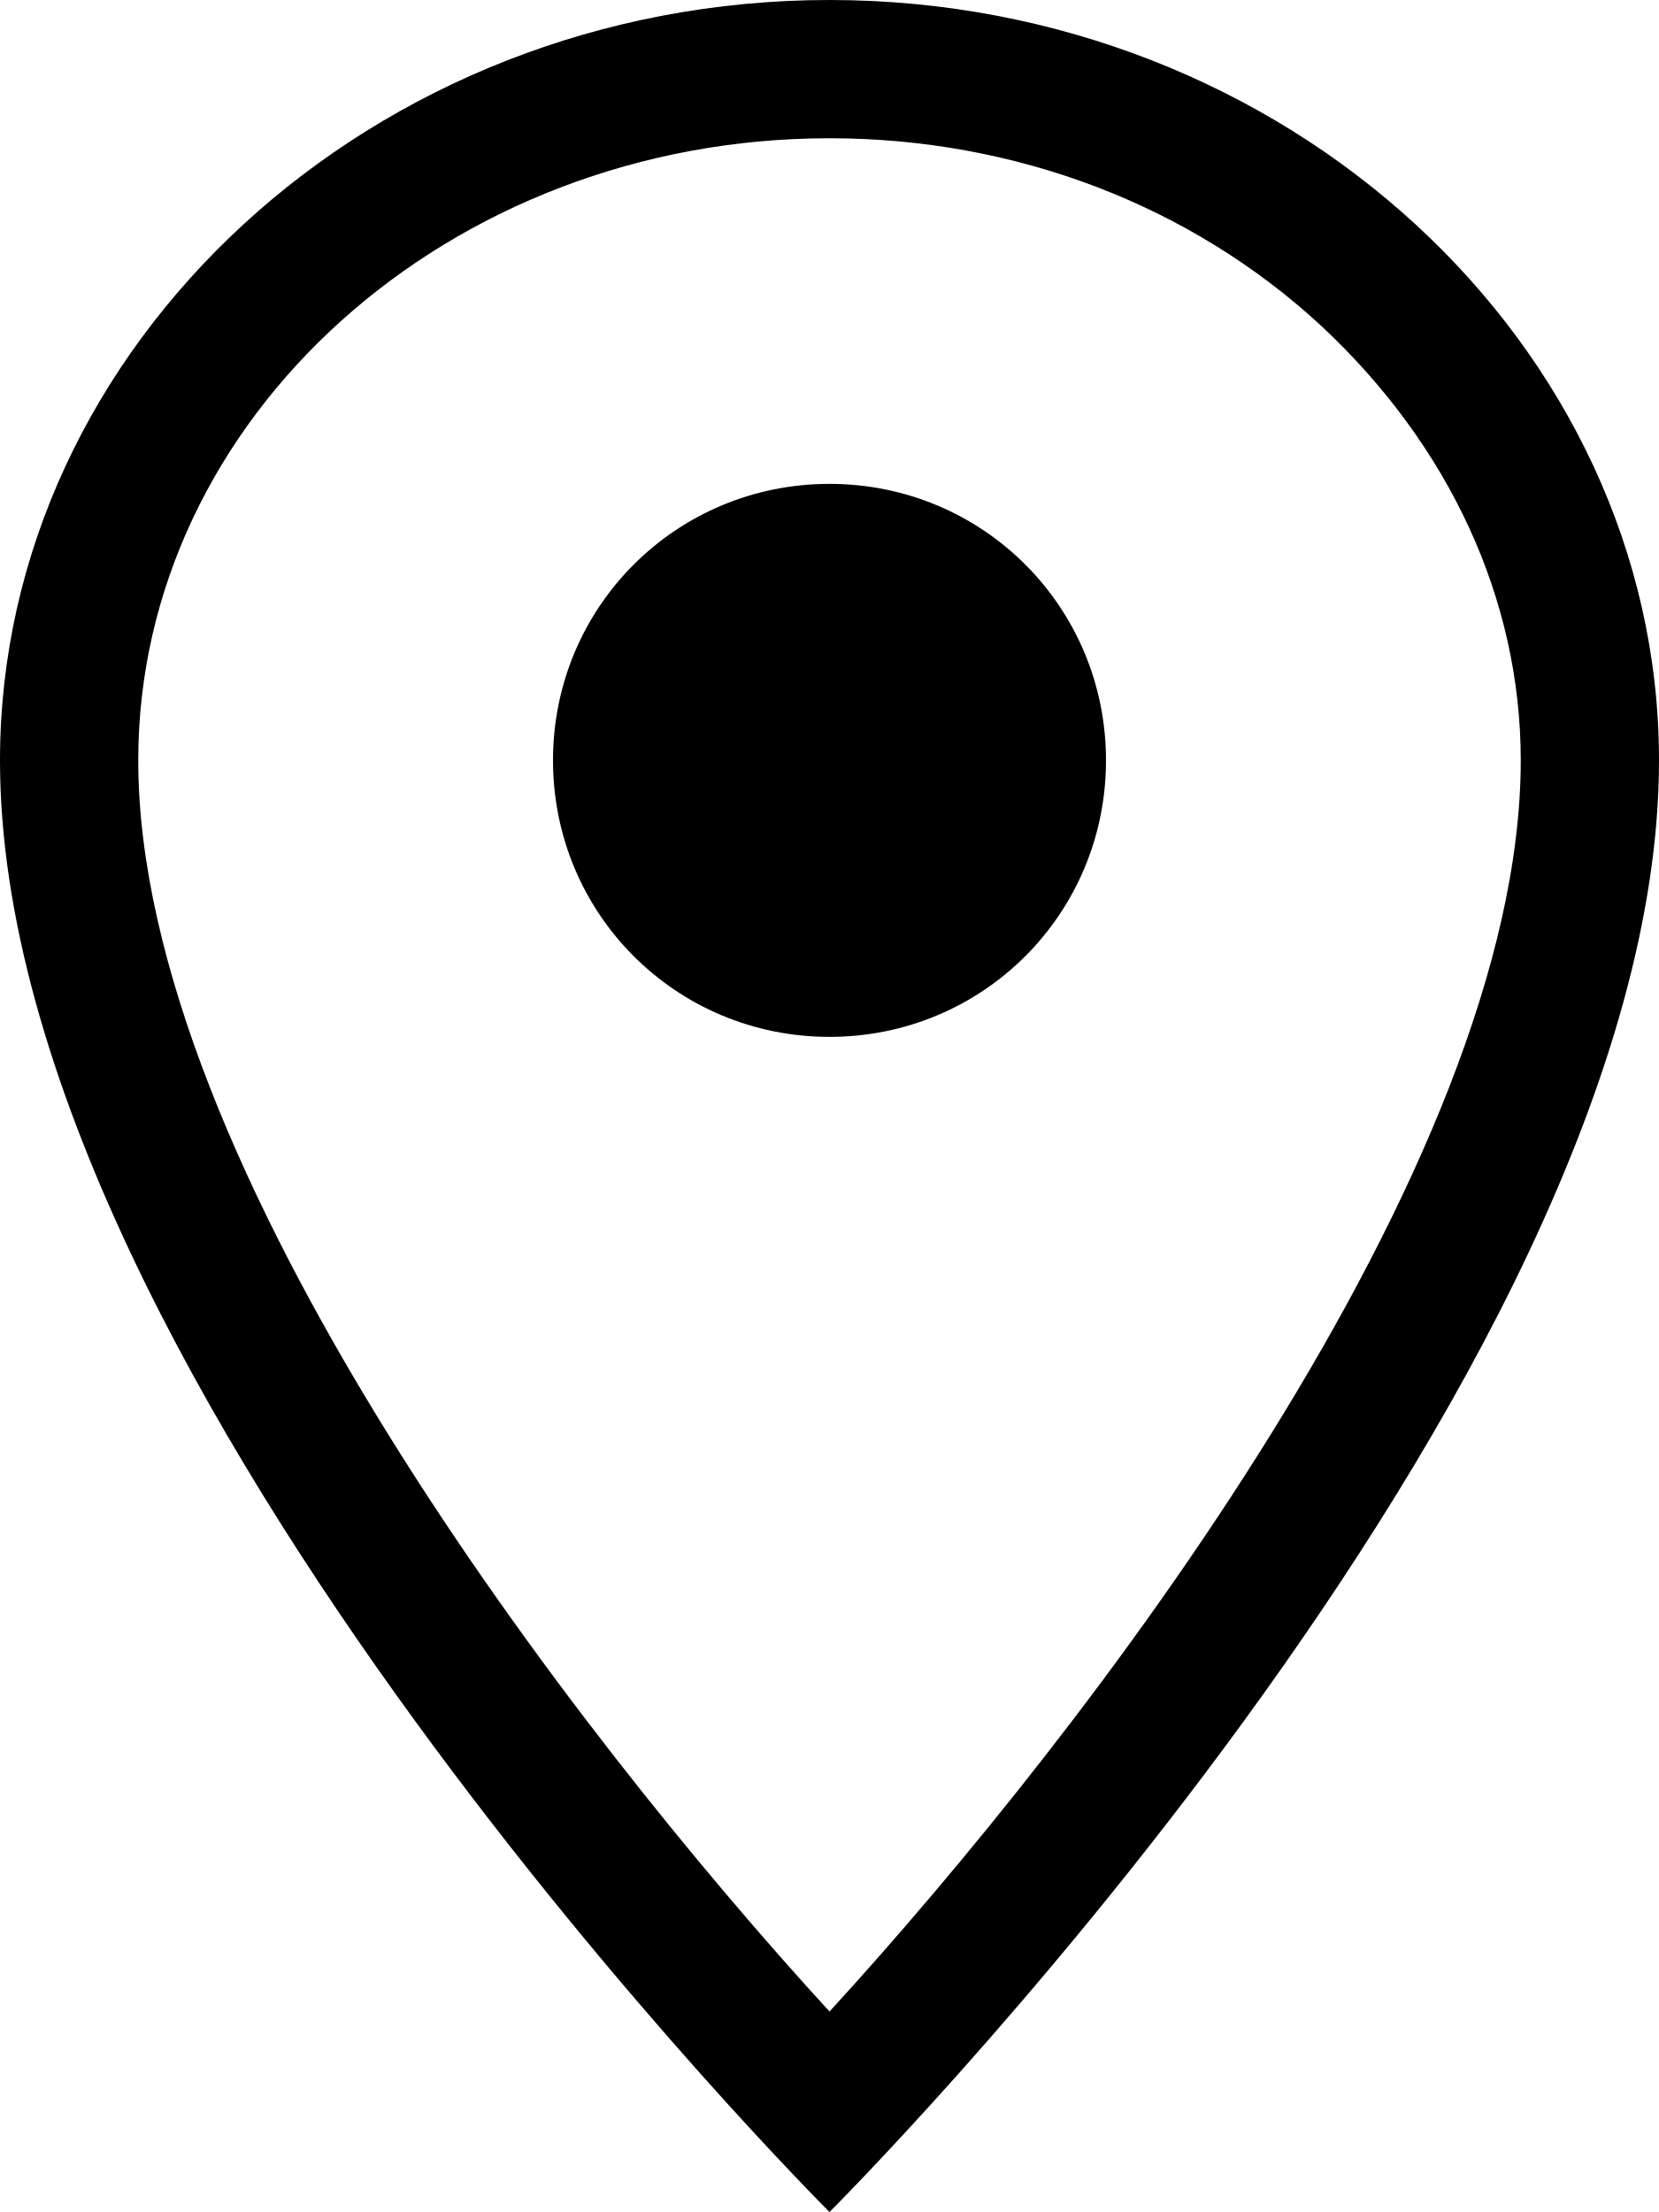
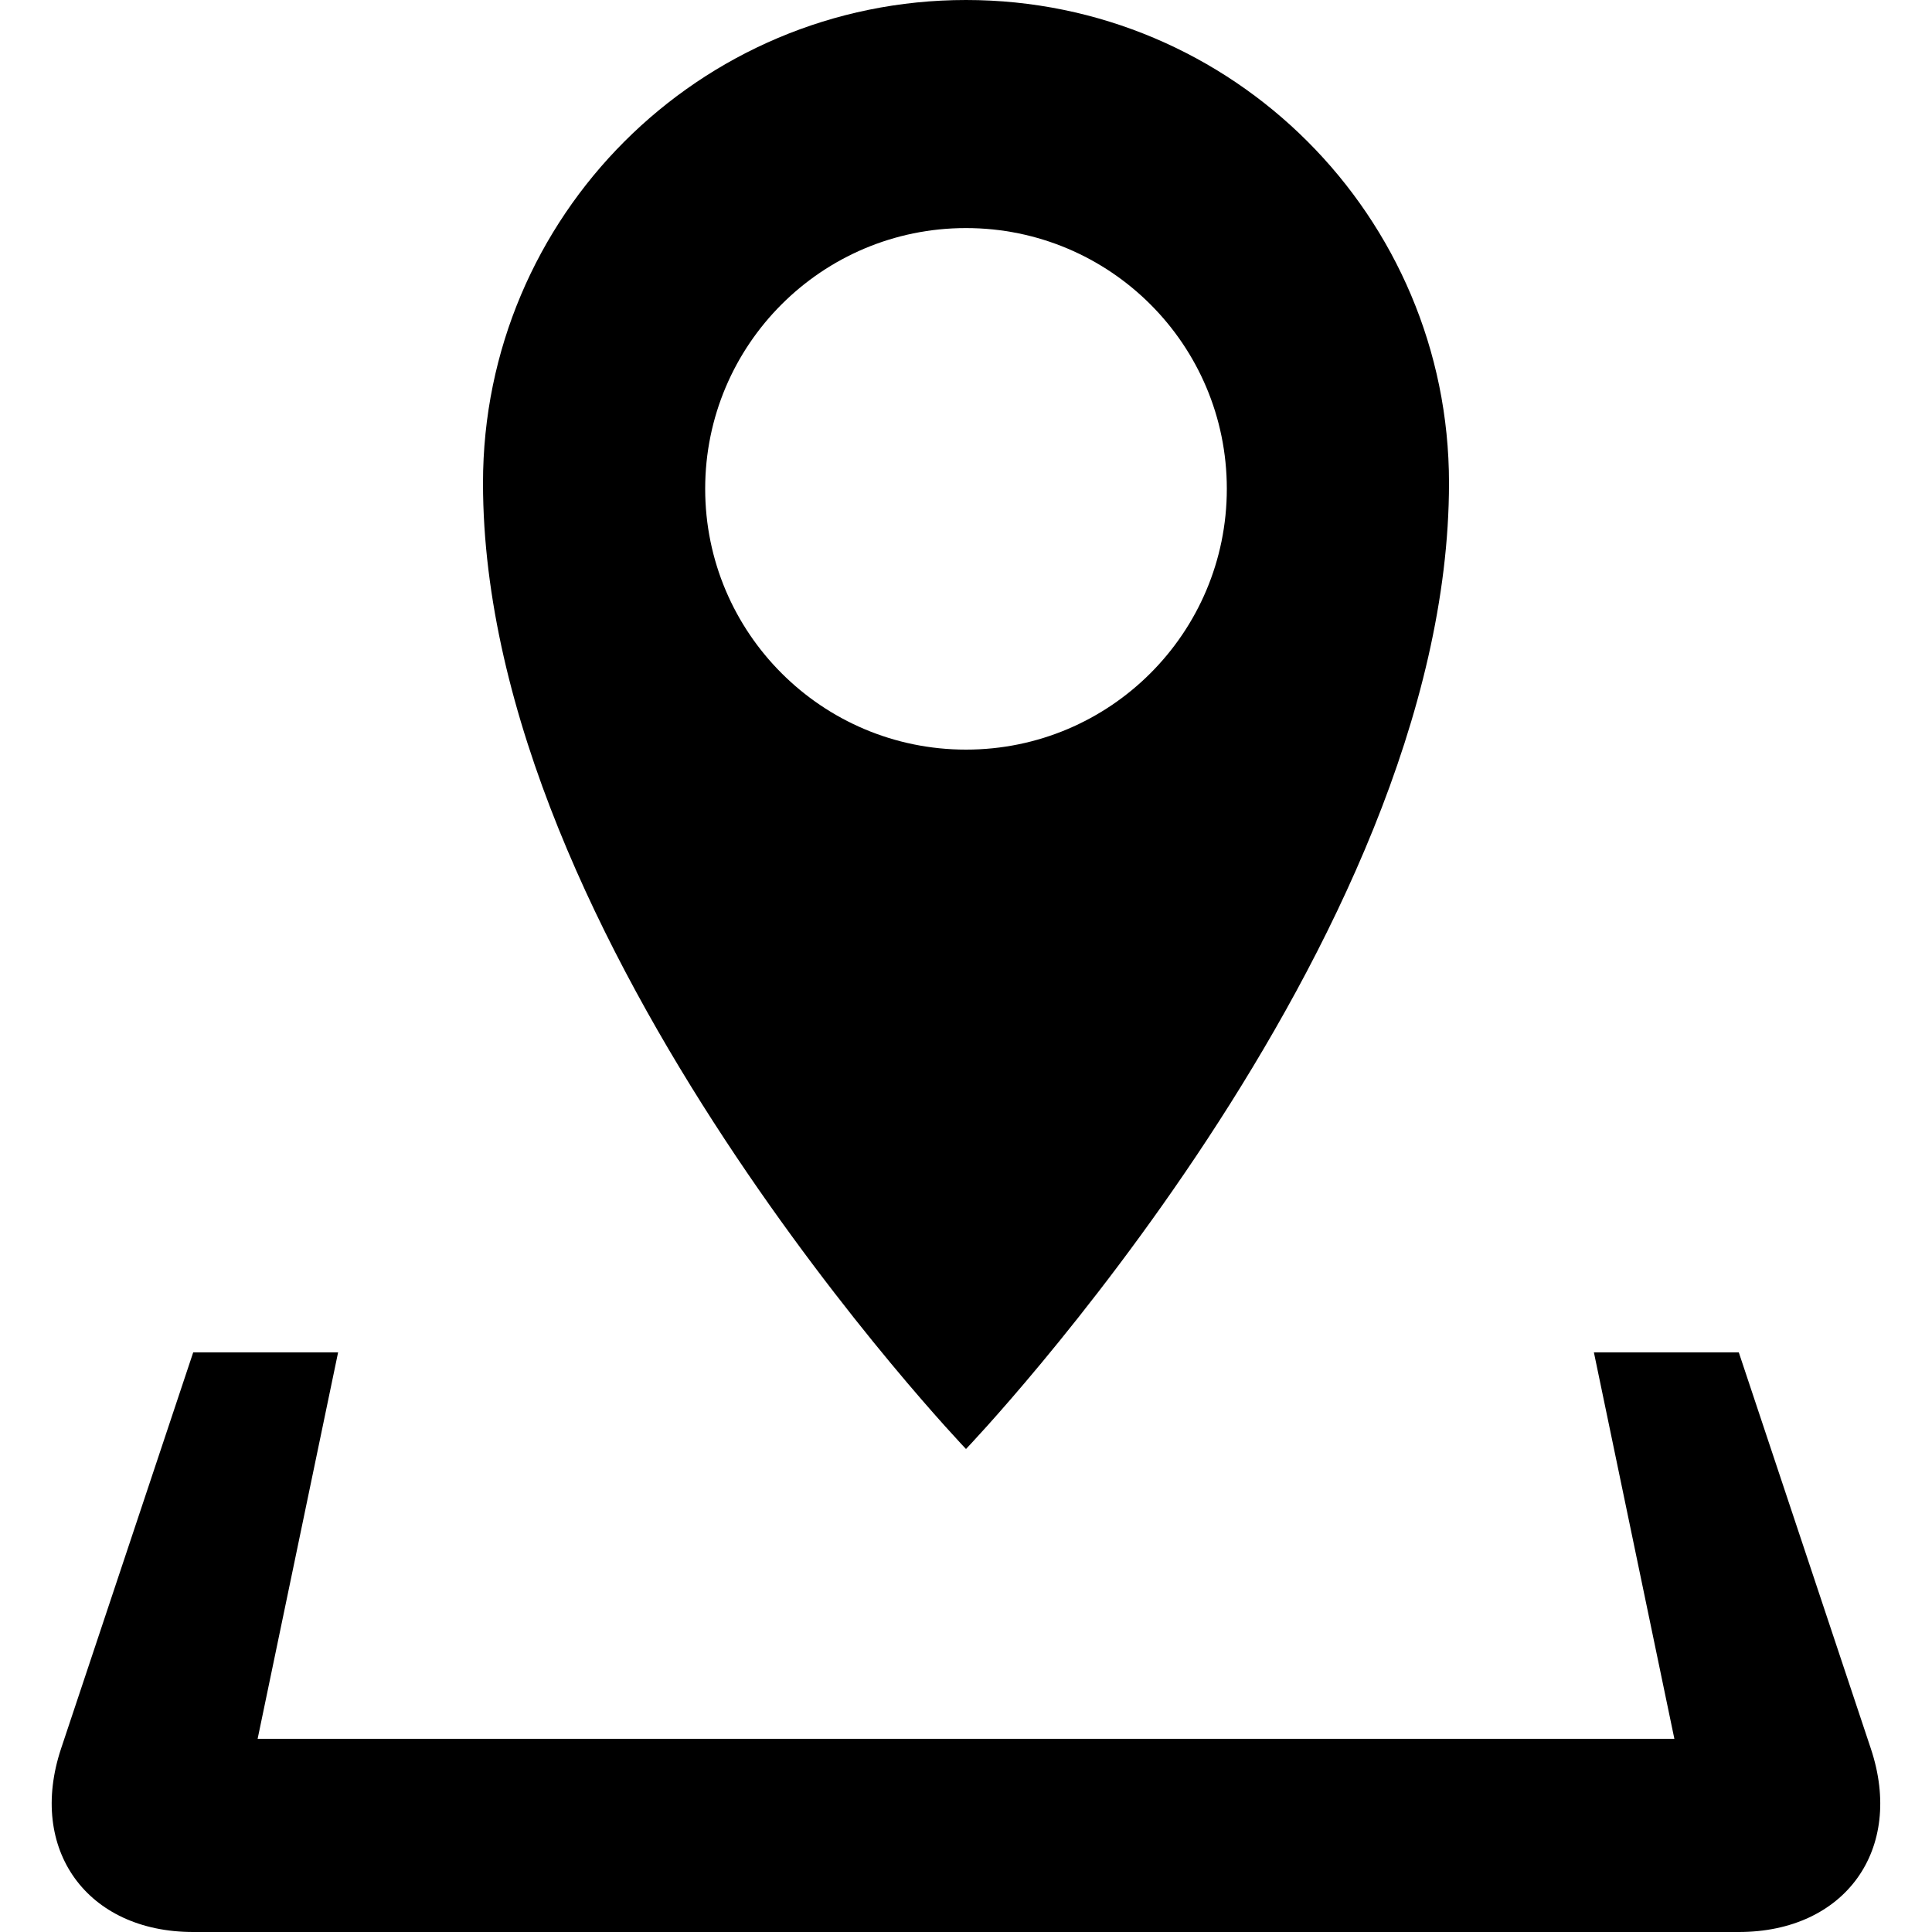
- <svg xmlns="http://www.w3.org/2000/svg" width="12px" height="16px" viewBox="0 0 12 16" version="1.1">
-   <defs />
-   <g id="Octicons" stroke="none" stroke-width="1" fill="none" fill-rule="evenodd">
-     <g id="location" fill="#000000">
-       <path d="M6,0 C2.69,0 0,2.5 0,5.5 C0,10.02 6,16 6,16 C6,16 12,10.02 12,5.5 C12,2.5 9.31,0 6,0 L6,0 Z M6,14.55 C4.14,12.52 1,8.44 1,5.5 C1,3.02 3.25,1 6,1 C7.34,1 8.61,1.48 9.56,2.36 C10.48,3.22 11,4.33 11,5.5 C11,8.44 7.86,12.52 6,14.55 L6,14.55 Z M8,5.5 C8,6.61 7.11,7.5 6,7.5 C4.89,7.5 4,6.61 4,5.5 C4,4.39 4.89,3.5 6,3.5 C7.11,3.5 8,4.39 8,5.5 L8,5.5 Z" id="Shape" />
-     </g>
-   </g>
+ <svg xmlns="http://www.w3.org/2000/svg" version="1.1" id="Location" x="0px" y="0px" viewBox="0 0 20 20" style="enable-background:new 0 0 20 20;" xml:space="preserve">
+   <path d="M19.367,18.102L18,14h-1.5l0.833,4H2.667L3.5,14H2l-1.368,4.102C0.285,19.146,0.9,20,2,20h16  C19.1,20,19.715,19.146,19.367,18.102z M15,5c0-2.761-2.238-5-5-5S5,2.239,5,5c0,4.775,5,10,5,10S15,9.775,15,5z M7.3,5.06  c0-1.491,1.208-2.699,2.7-2.699s2.7,1.208,2.7,2.699c0,1.492-1.209,2.7-2.7,2.7S7.3,6.551,7.3,5.06z" />
</svg>
